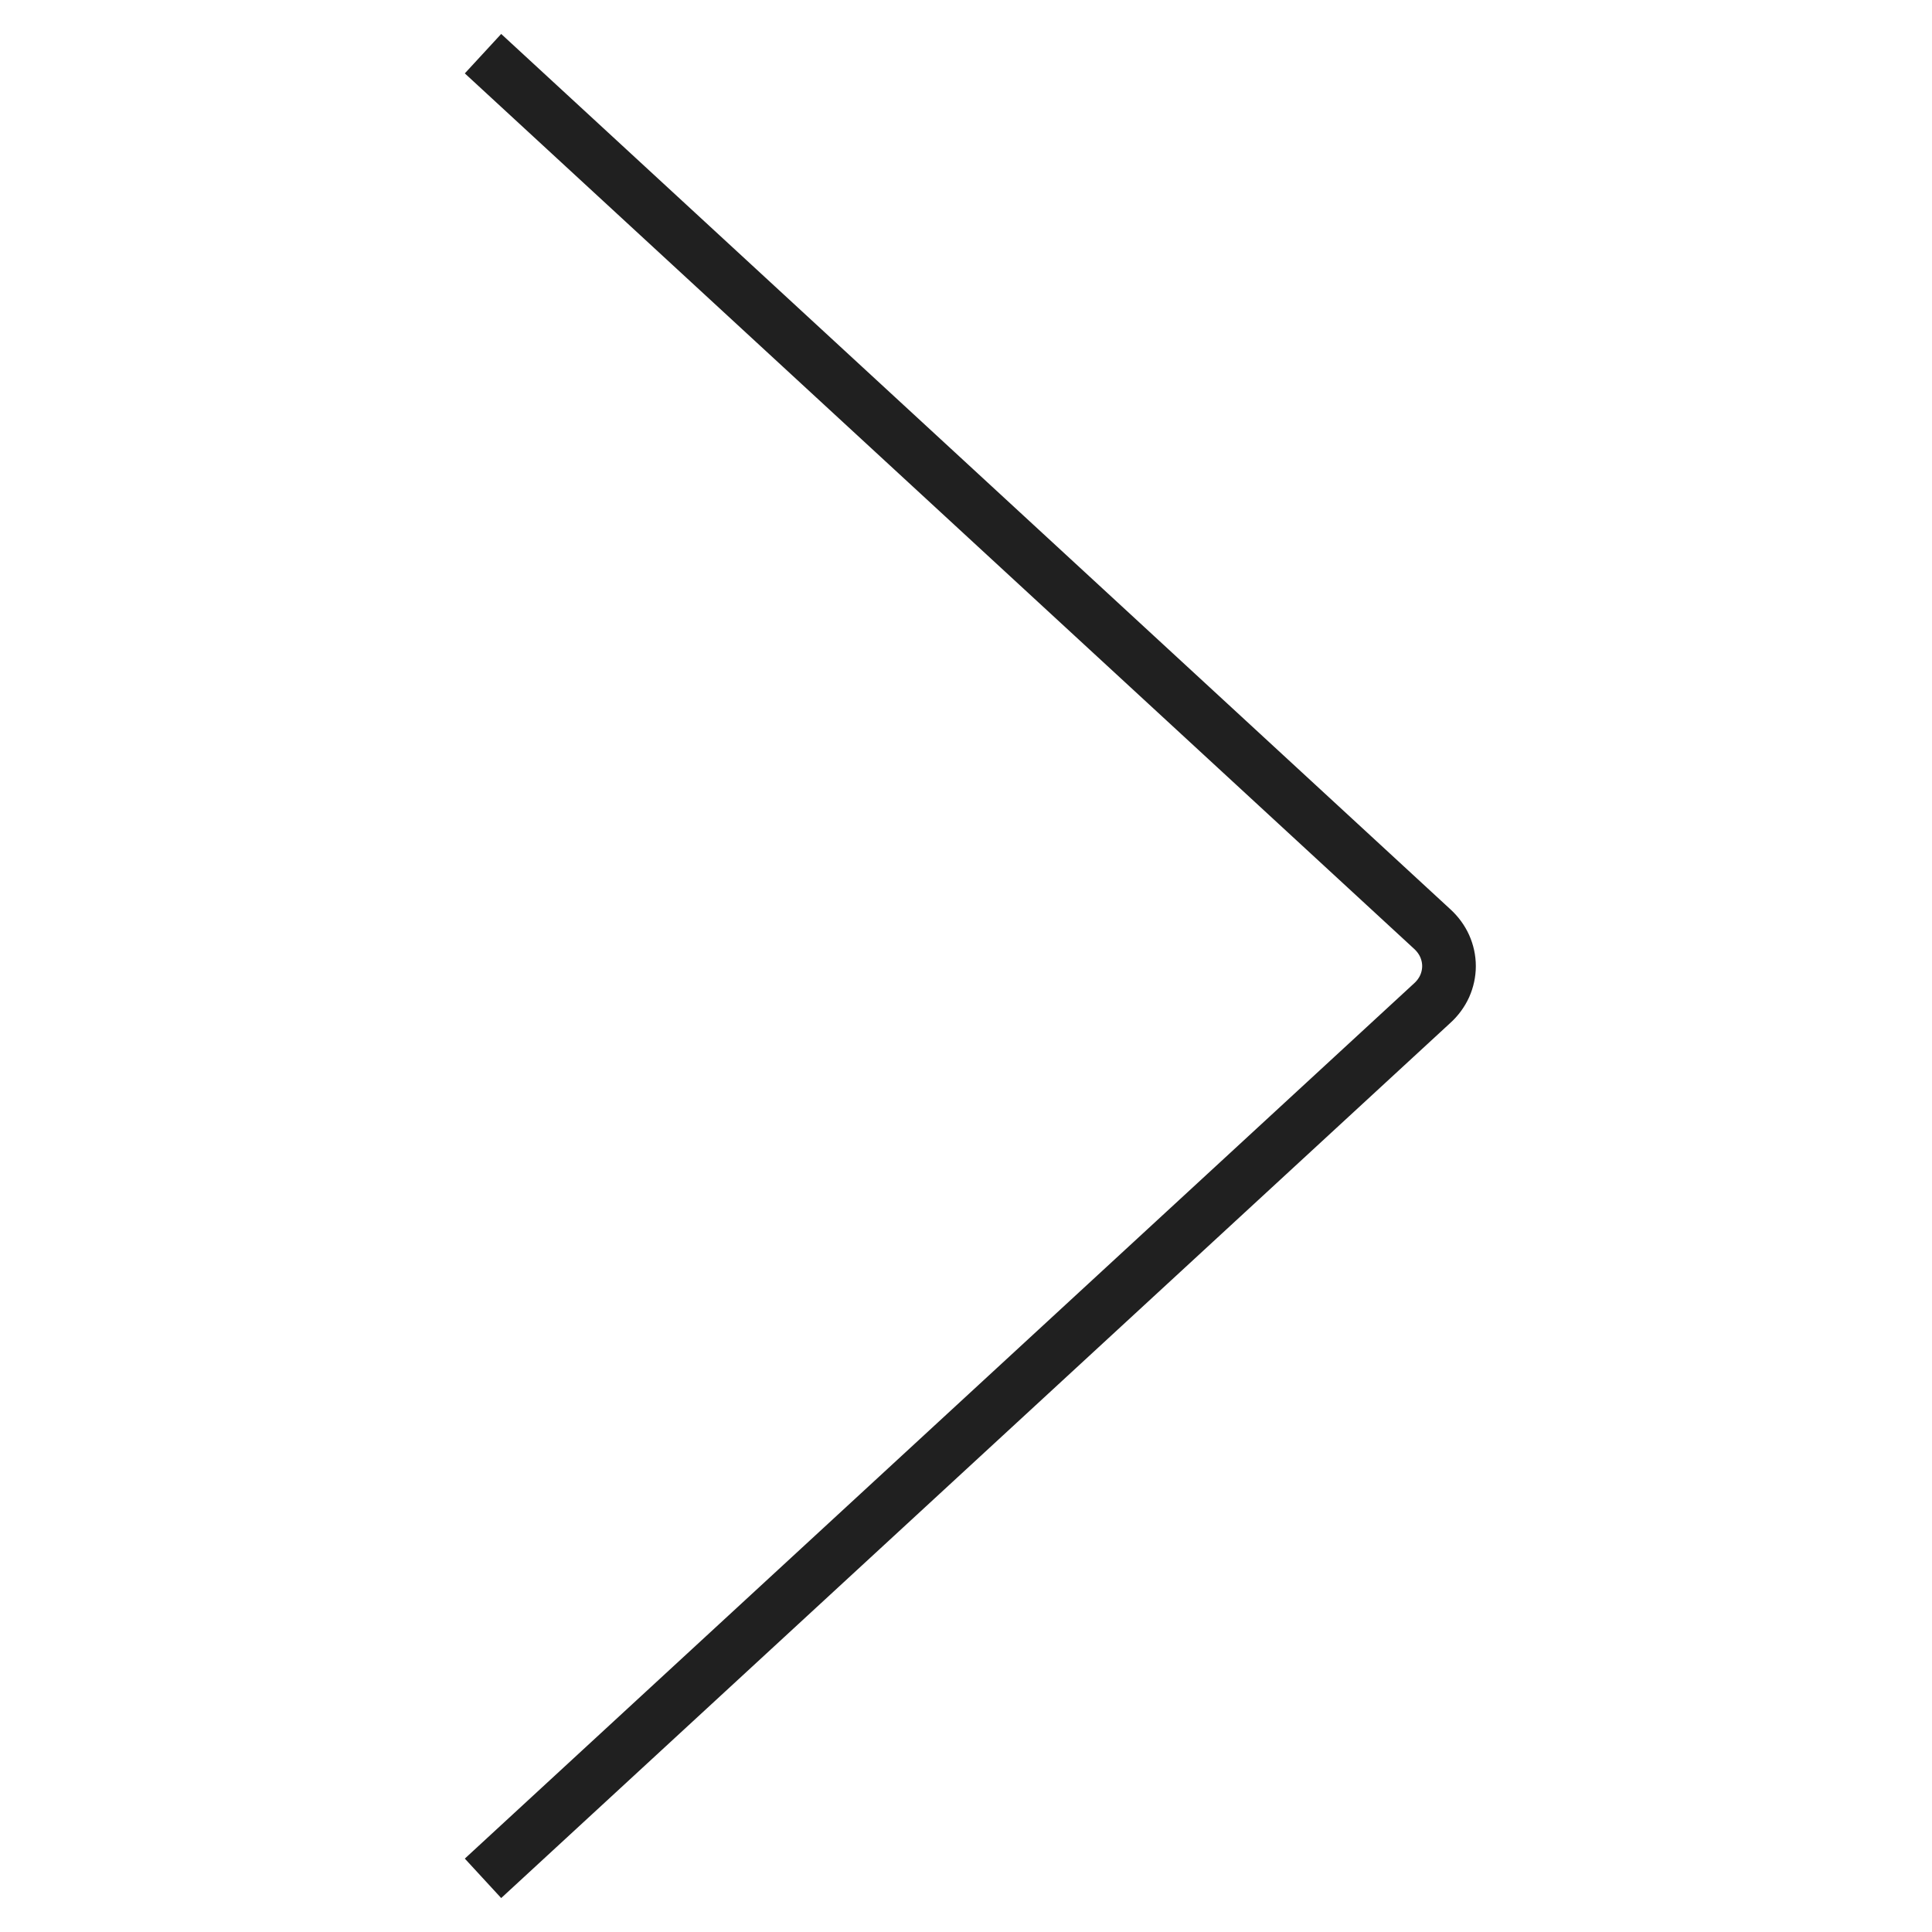
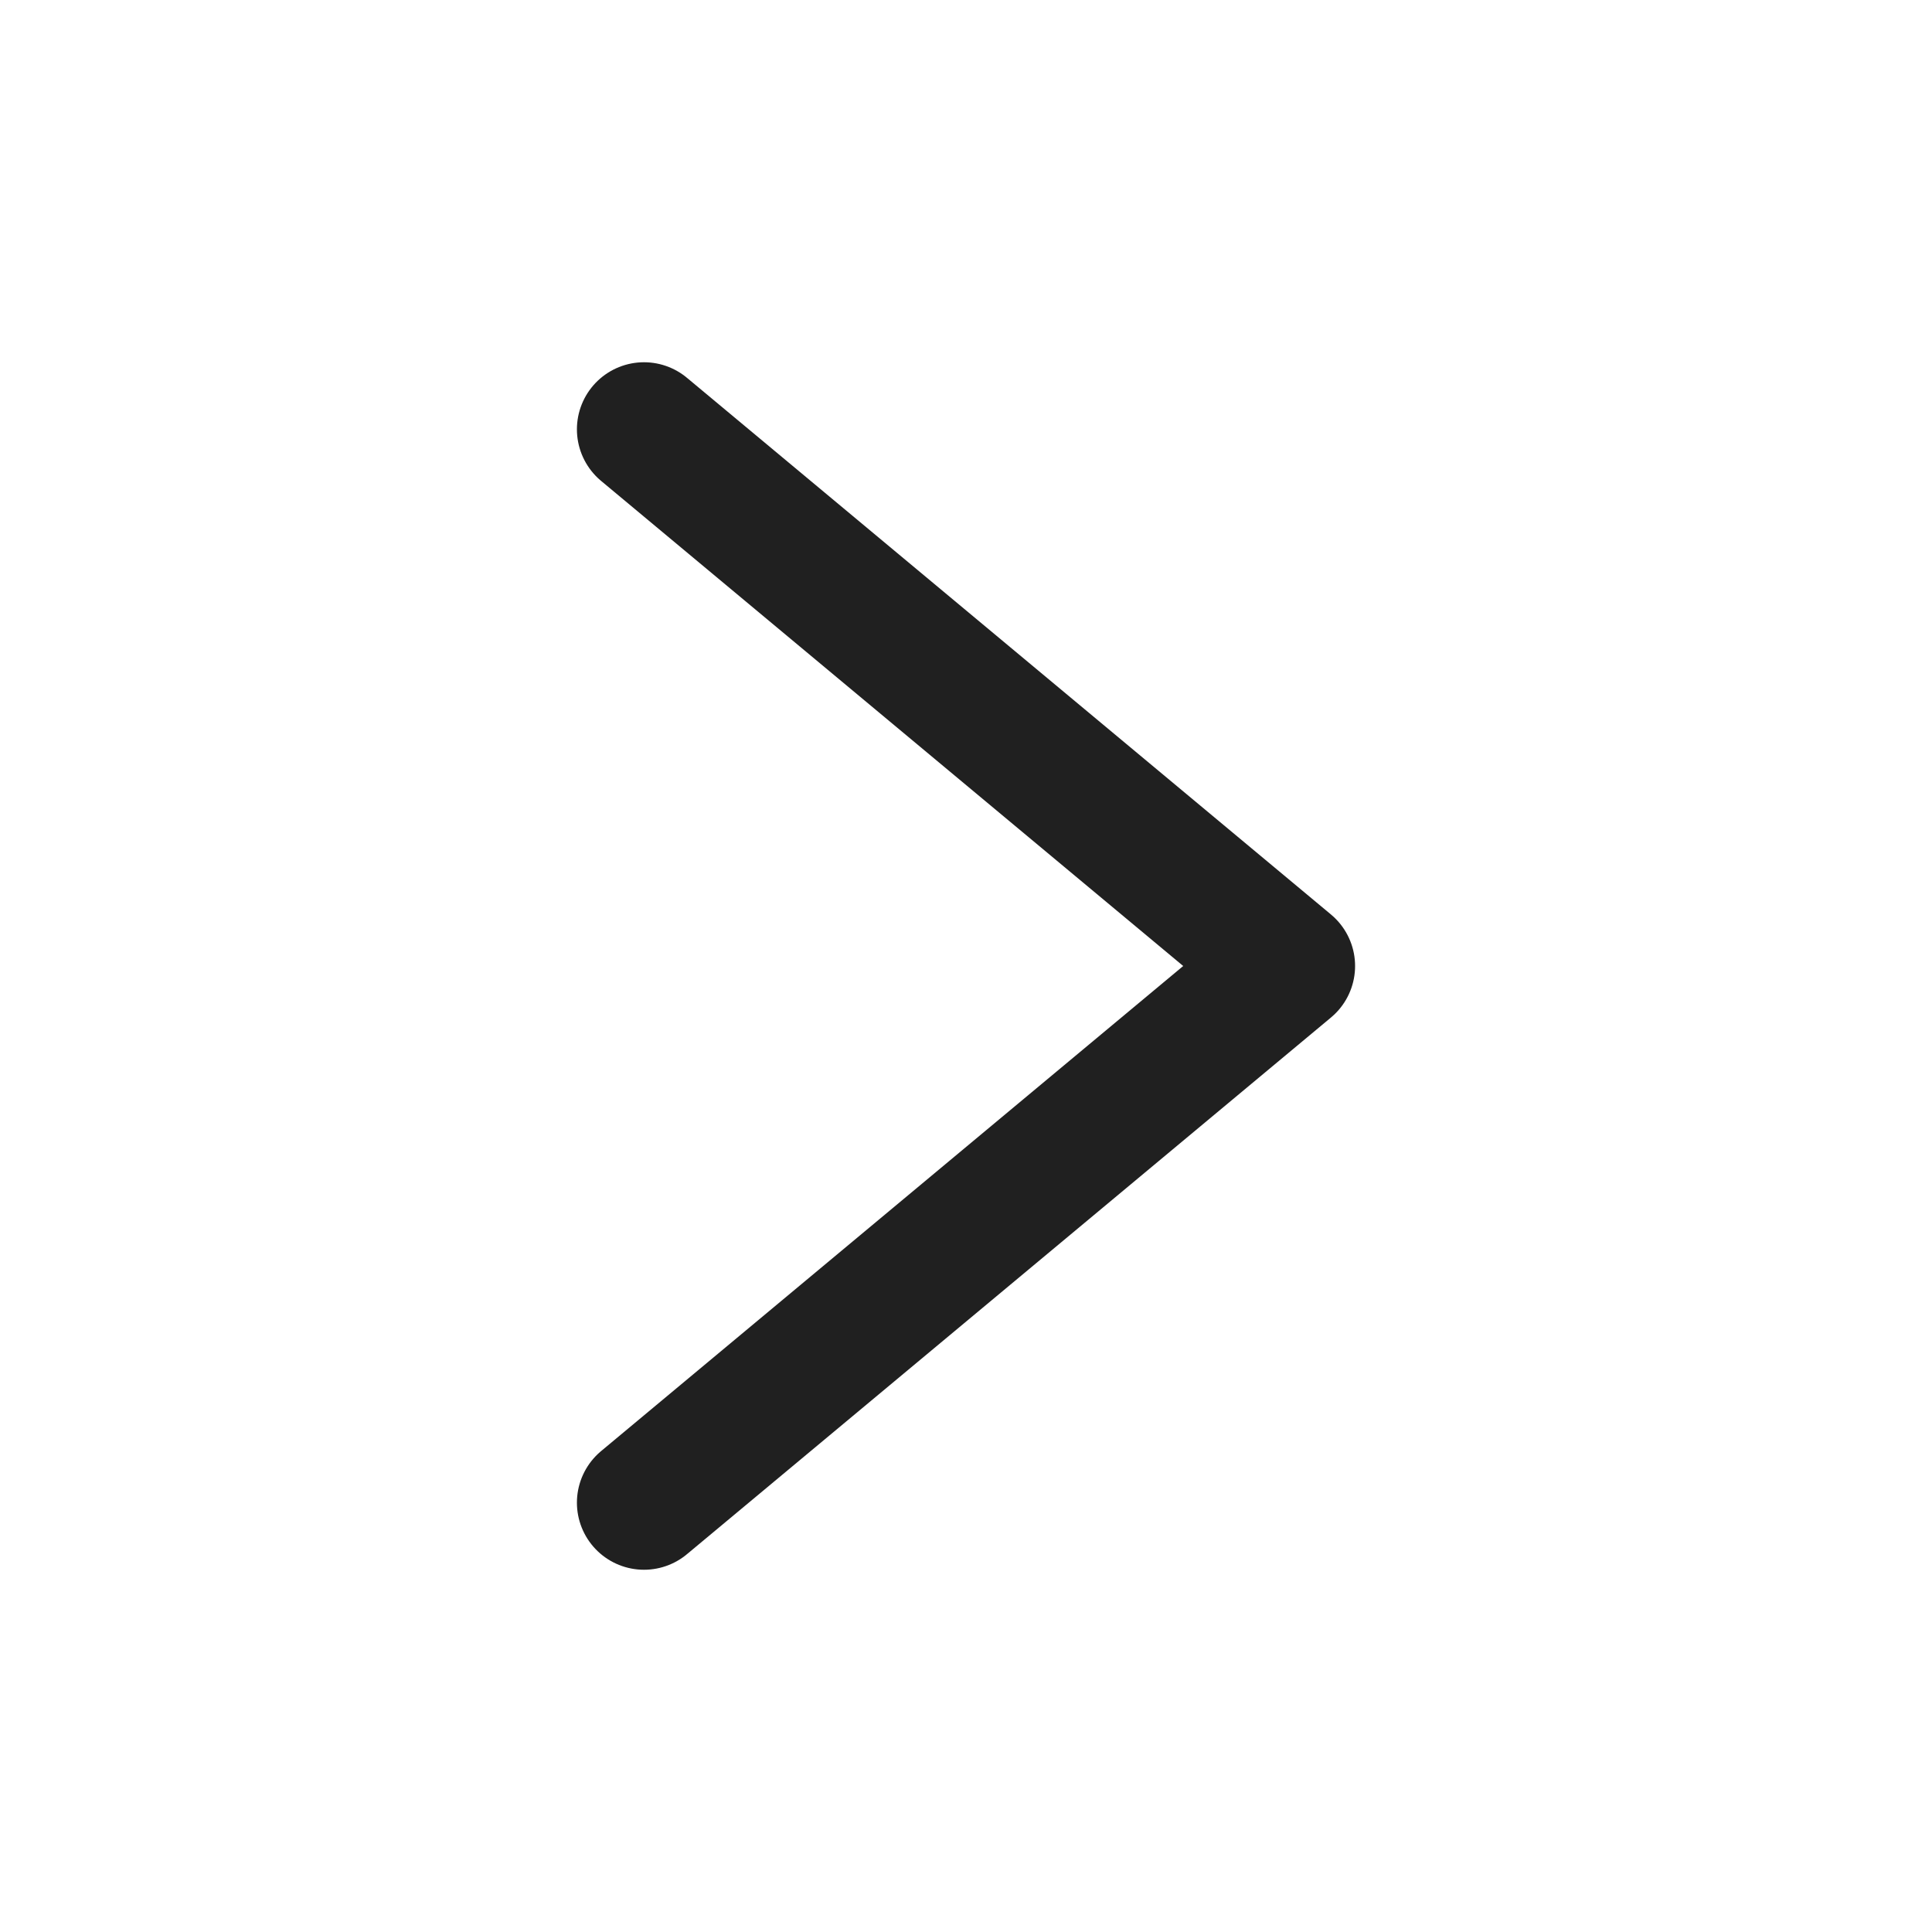
<svg xmlns="http://www.w3.org/2000/svg" width="36" height="36" viewBox="0 0 36 36" fill="none">
-   <path d="M9 35L26.686 18.693C26.786 18.603 26.865 18.495 26.919 18.377C26.972 18.258 27 18.13 27 18.002C27 17.873 26.972 17.746 26.919 17.627C26.865 17.508 26.786 17.401 26.686 17.31L9 1" stroke="#202020" />
+   <path d="M12 8L24 18L12 28" stroke="#202020" stroke-width="2.5" stroke-linecap="round" stroke-linejoin="round" />
</svg>
